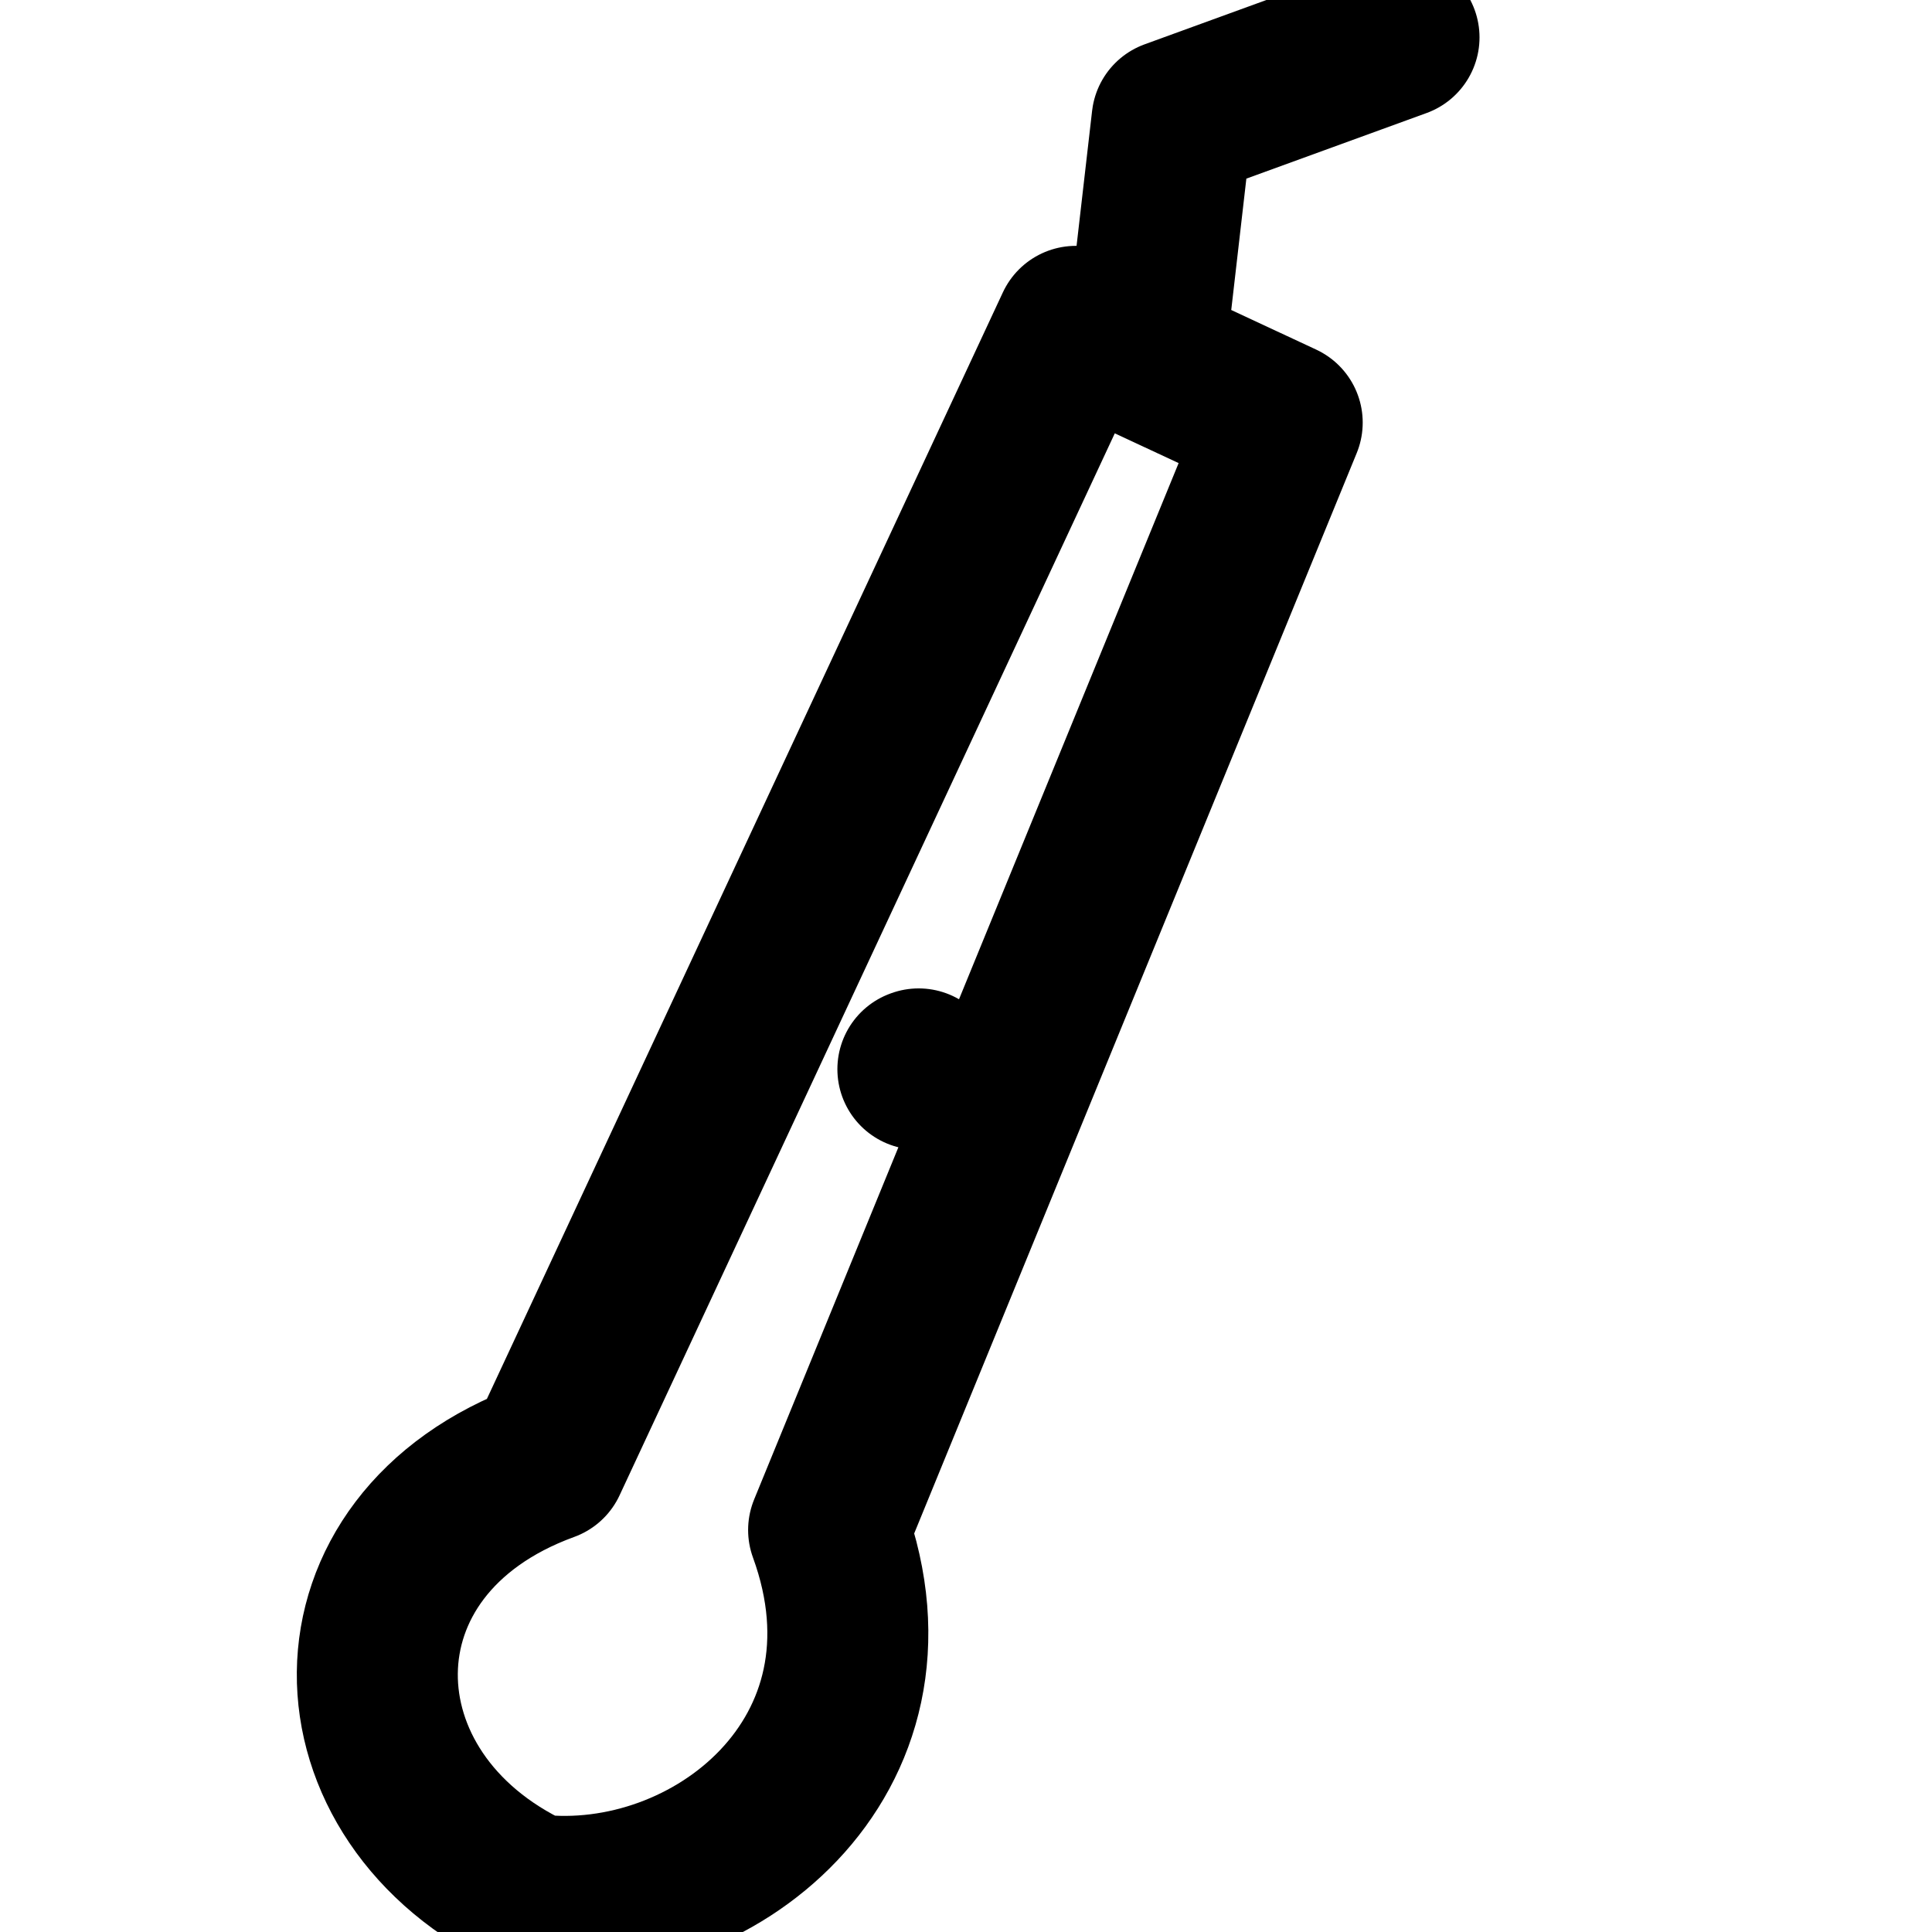
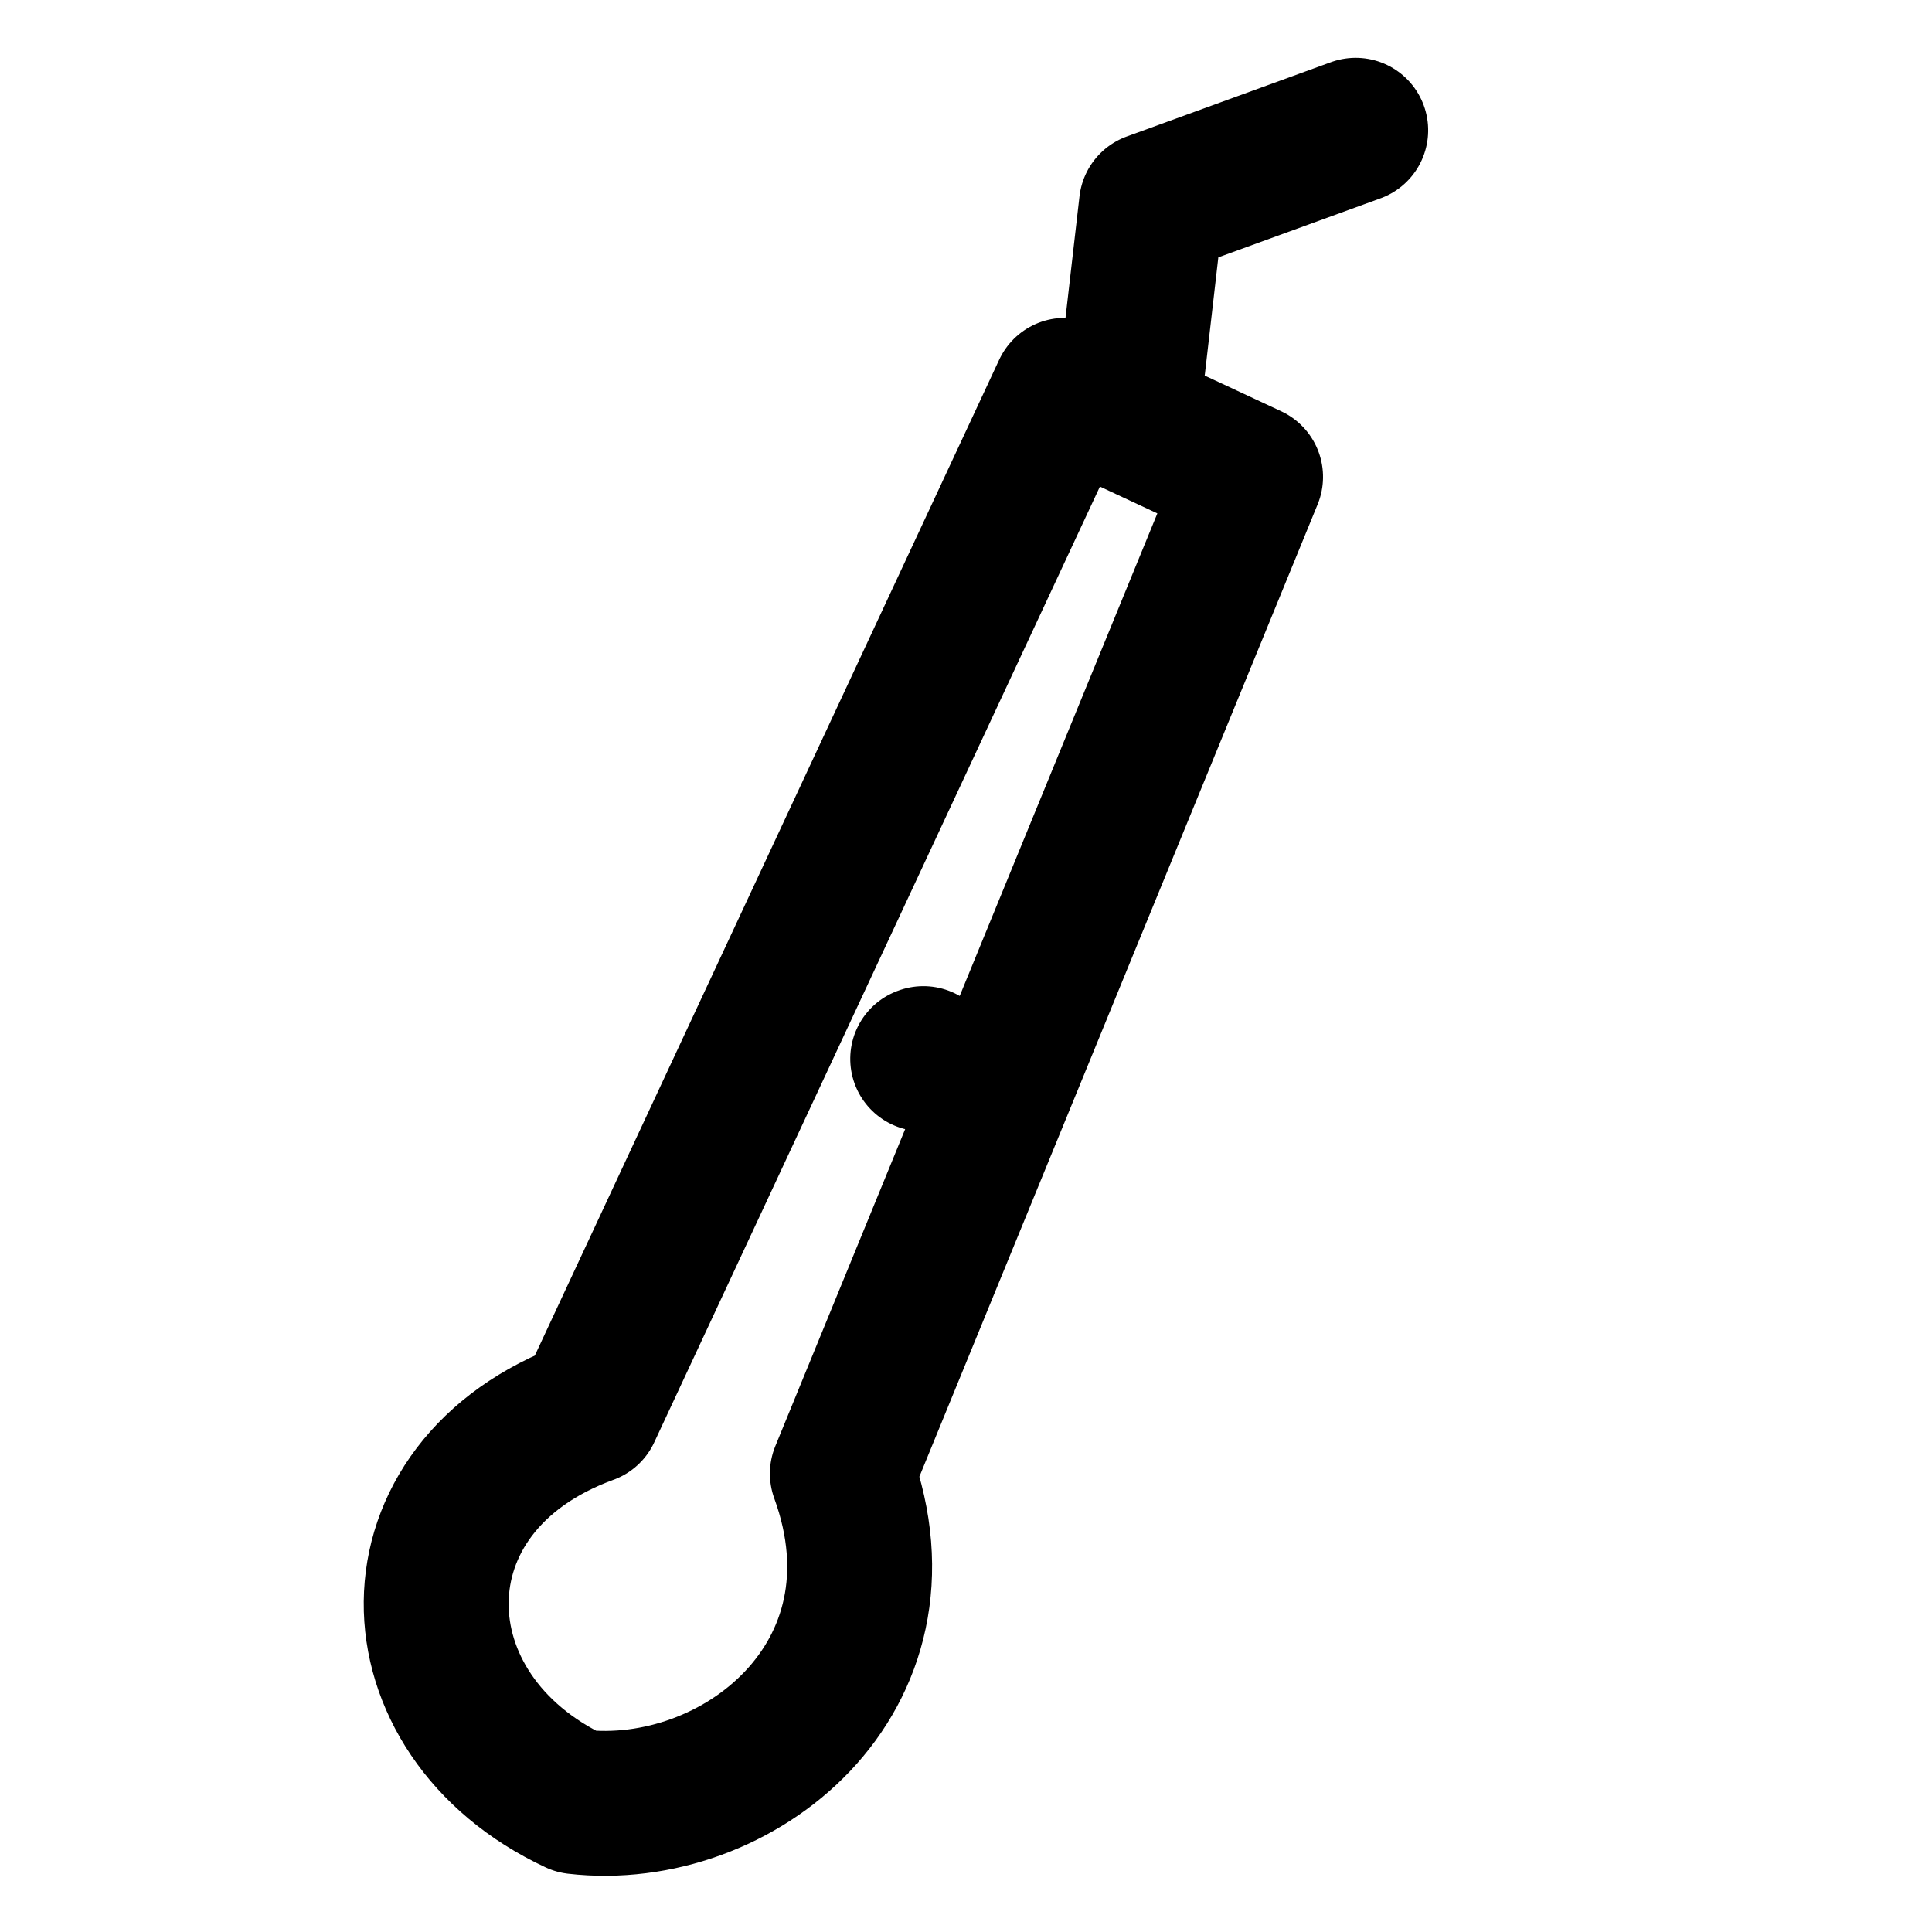
<svg xmlns="http://www.w3.org/2000/svg" width="24" height="24" viewBox="0 0 24 24" fill="none" stroke="currentColor" stroke-width="2" stroke-linecap="round" stroke-linejoin="round">
-   <path transform="rotate(-20 12 12)" d="M5 16 16 5l2 2L8 18m-3-2c-3 0-4 3-2 5 2 1 5 0 5-3M17 5l1-2h3M11 13h.01" />
+   <path transform="translate(12 12) scale(.9) translate(-12 -12) rotate(-20 12 12)" d="M5 16 16 5l2 2L8 18m-3-2c-3 0-4 3-2 5 2 1 5 0 5-3M17 5l1-2h3M11 13h.01" />
</svg>
